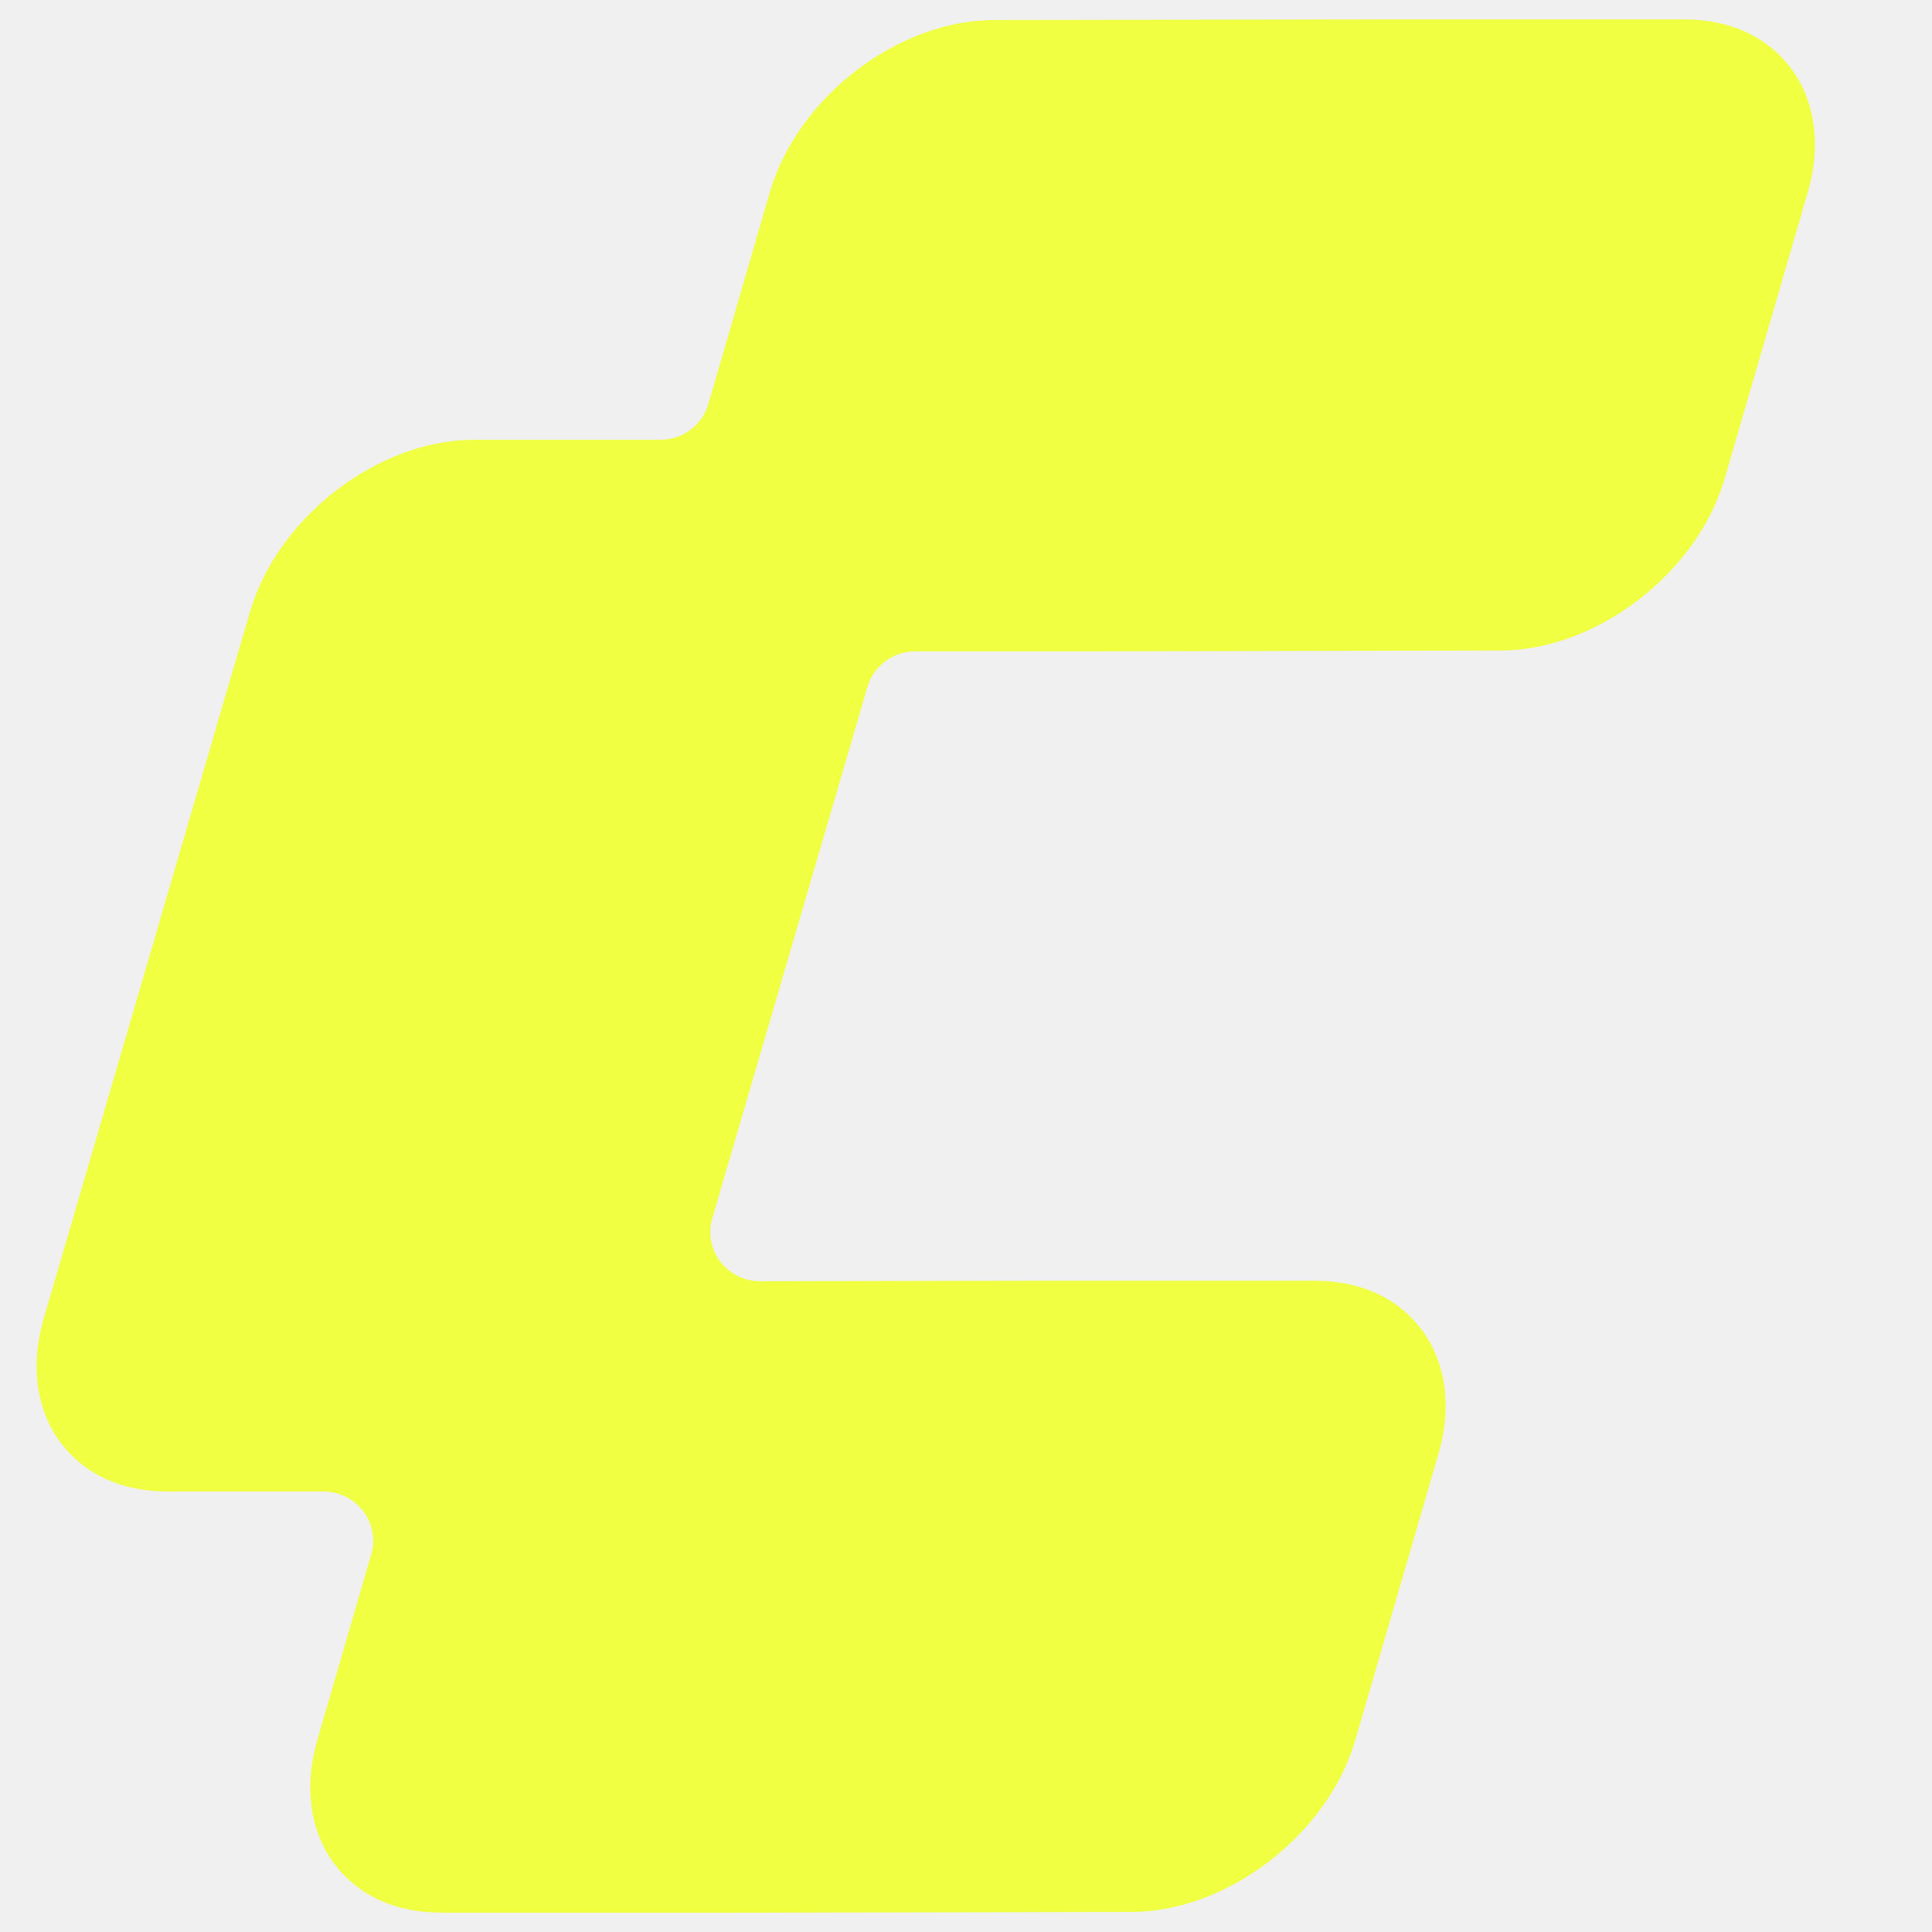
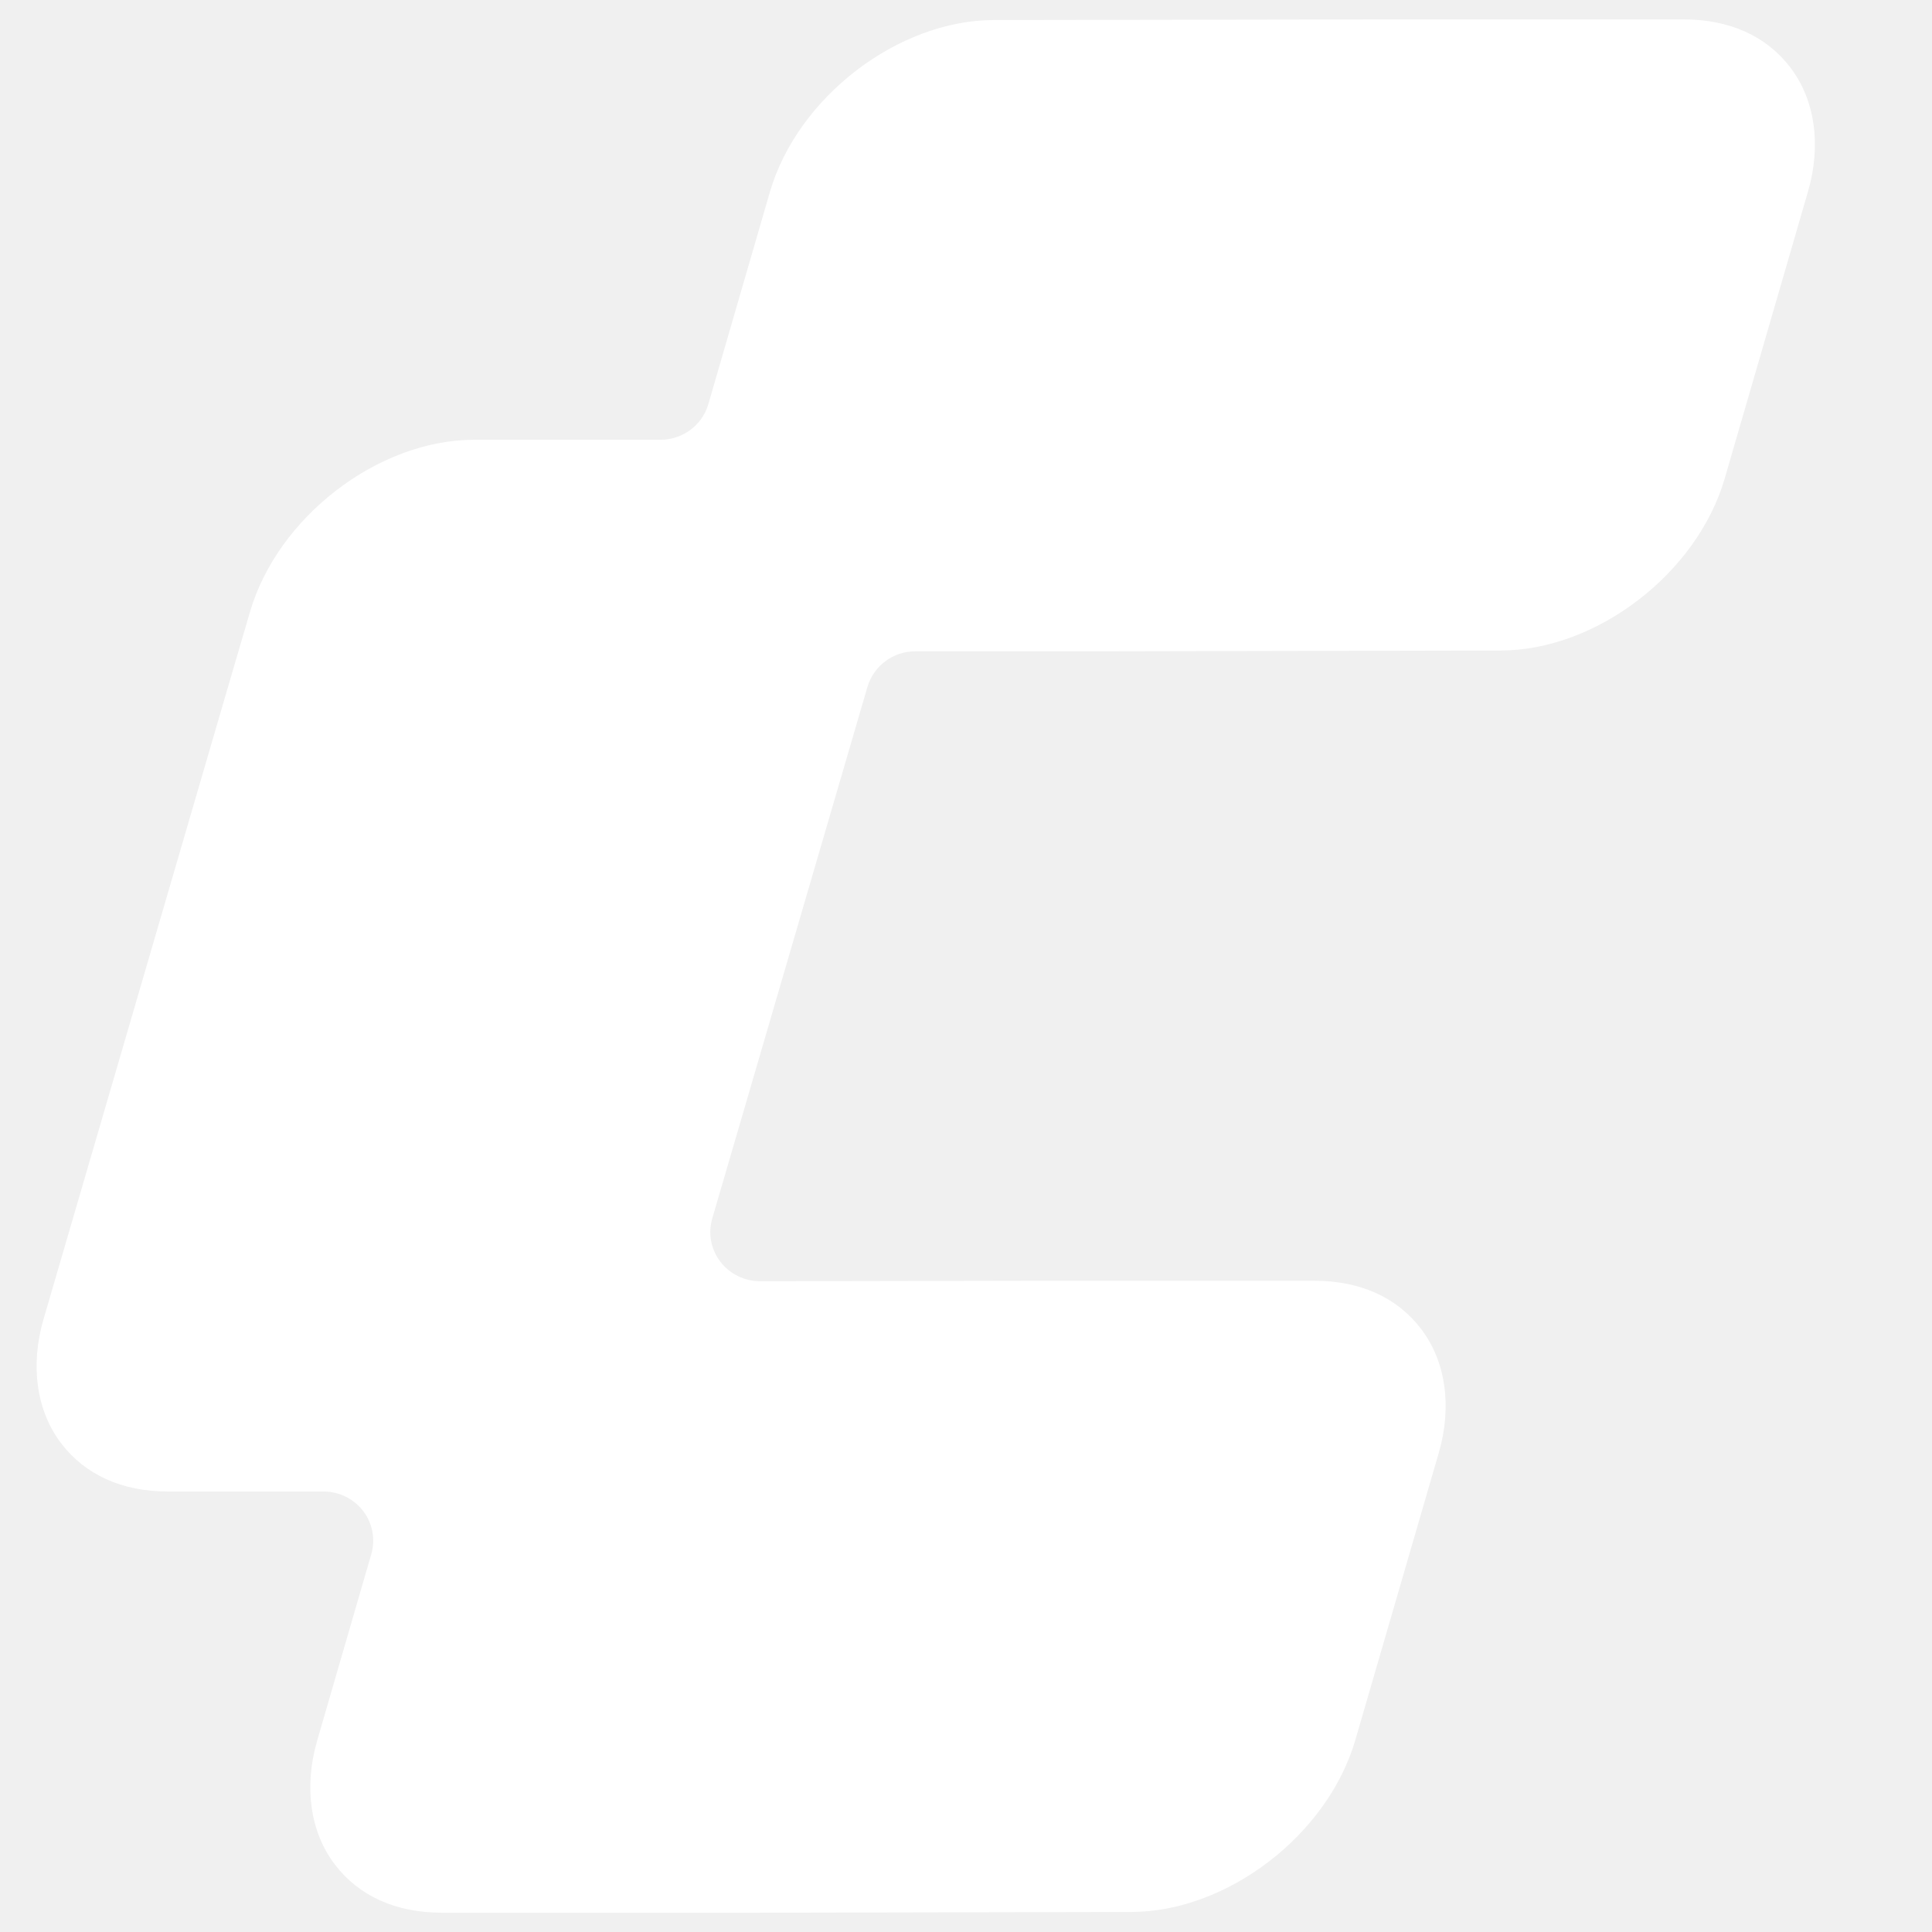
- <svg xmlns="http://www.w3.org/2000/svg" height="128" style="flex:none;line-height:1" viewBox="0 0 24 24" width="128">
-   <path d="M5.485 23.76c-.568 0-1.026-.207-1.325-.598-.307-.402-.387-.964-.22-1.54l.672-2.315a.605.605 0 00-.1-.536.622.622 0 00-.494-.243H2.085c-.568 0-1.026-.207-1.325-.598-.307-.403-.387-.964-.22-1.54l2.31-7.917.255-.87c.343-1.18 1.592-2.14 2.786-2.14h2.313c.276 0 .519-.18.595-.442l.764-2.633C9.906 1.208 11.155.249 12.35.249l4.945-.008h3.62c.568 0 1.027.206 1.325.597.307.402.387.964.22 1.54l-1.035 3.566c-.343 1.178-1.593 2.137-2.787 2.137l-4.956.01H11.37a.618.618 0 00-.594.441l-1.928 6.604a.605.605 0 00.1.537c.118.153.3.243.495.243l3.275-.006h3.61c.568 0 1.026.206 1.325.598.307.402.387.964.22 1.54l-1.036 3.565c-.342 1.179-1.592 2.138-2.786 2.138l-4.957.01h-3.61z" fill="#F0FF41" />
+ <svg xmlns="http://www.w3.org/2000/svg" width="128" height="128" fill="#FFFFFF" fill-rule="evenodd" viewBox="0 0 24 24">
+   <path d="M5.485 23.76c-.568 0-1.026-.207-1.325-.598-.307-.402-.387-.964-.22-1.54l.672-2.315a.605.605 0 00-.1-.536.622.622 0 00-.494-.243H2.085c-.568 0-1.026-.207-1.325-.598-.307-.403-.387-.964-.22-1.54l2.31-7.917.255-.87c.343-1.18 1.592-2.14 2.786-2.14h2.313c.276 0 .519-.18.595-.442l.764-2.633C9.906 1.208 11.155.249 12.35.249l4.945-.008h3.62c.568 0 1.027.206 1.325.597.307.402.387.964.22 1.54l-1.035 3.566c-.343 1.178-1.593 2.137-2.787 2.137l-4.956.01H11.37a.618.618 0 00-.594.441l-1.928 6.604a.605.605 0 00.1.537c.118.153.3.243.495.243l3.275-.006h3.61c.568 0 1.026.206 1.325.598.307.402.387.964.22 1.54l-1.036 3.565c-.342 1.179-1.592 2.138-2.786 2.138l-4.957.01h-3.61z" />
</svg>
